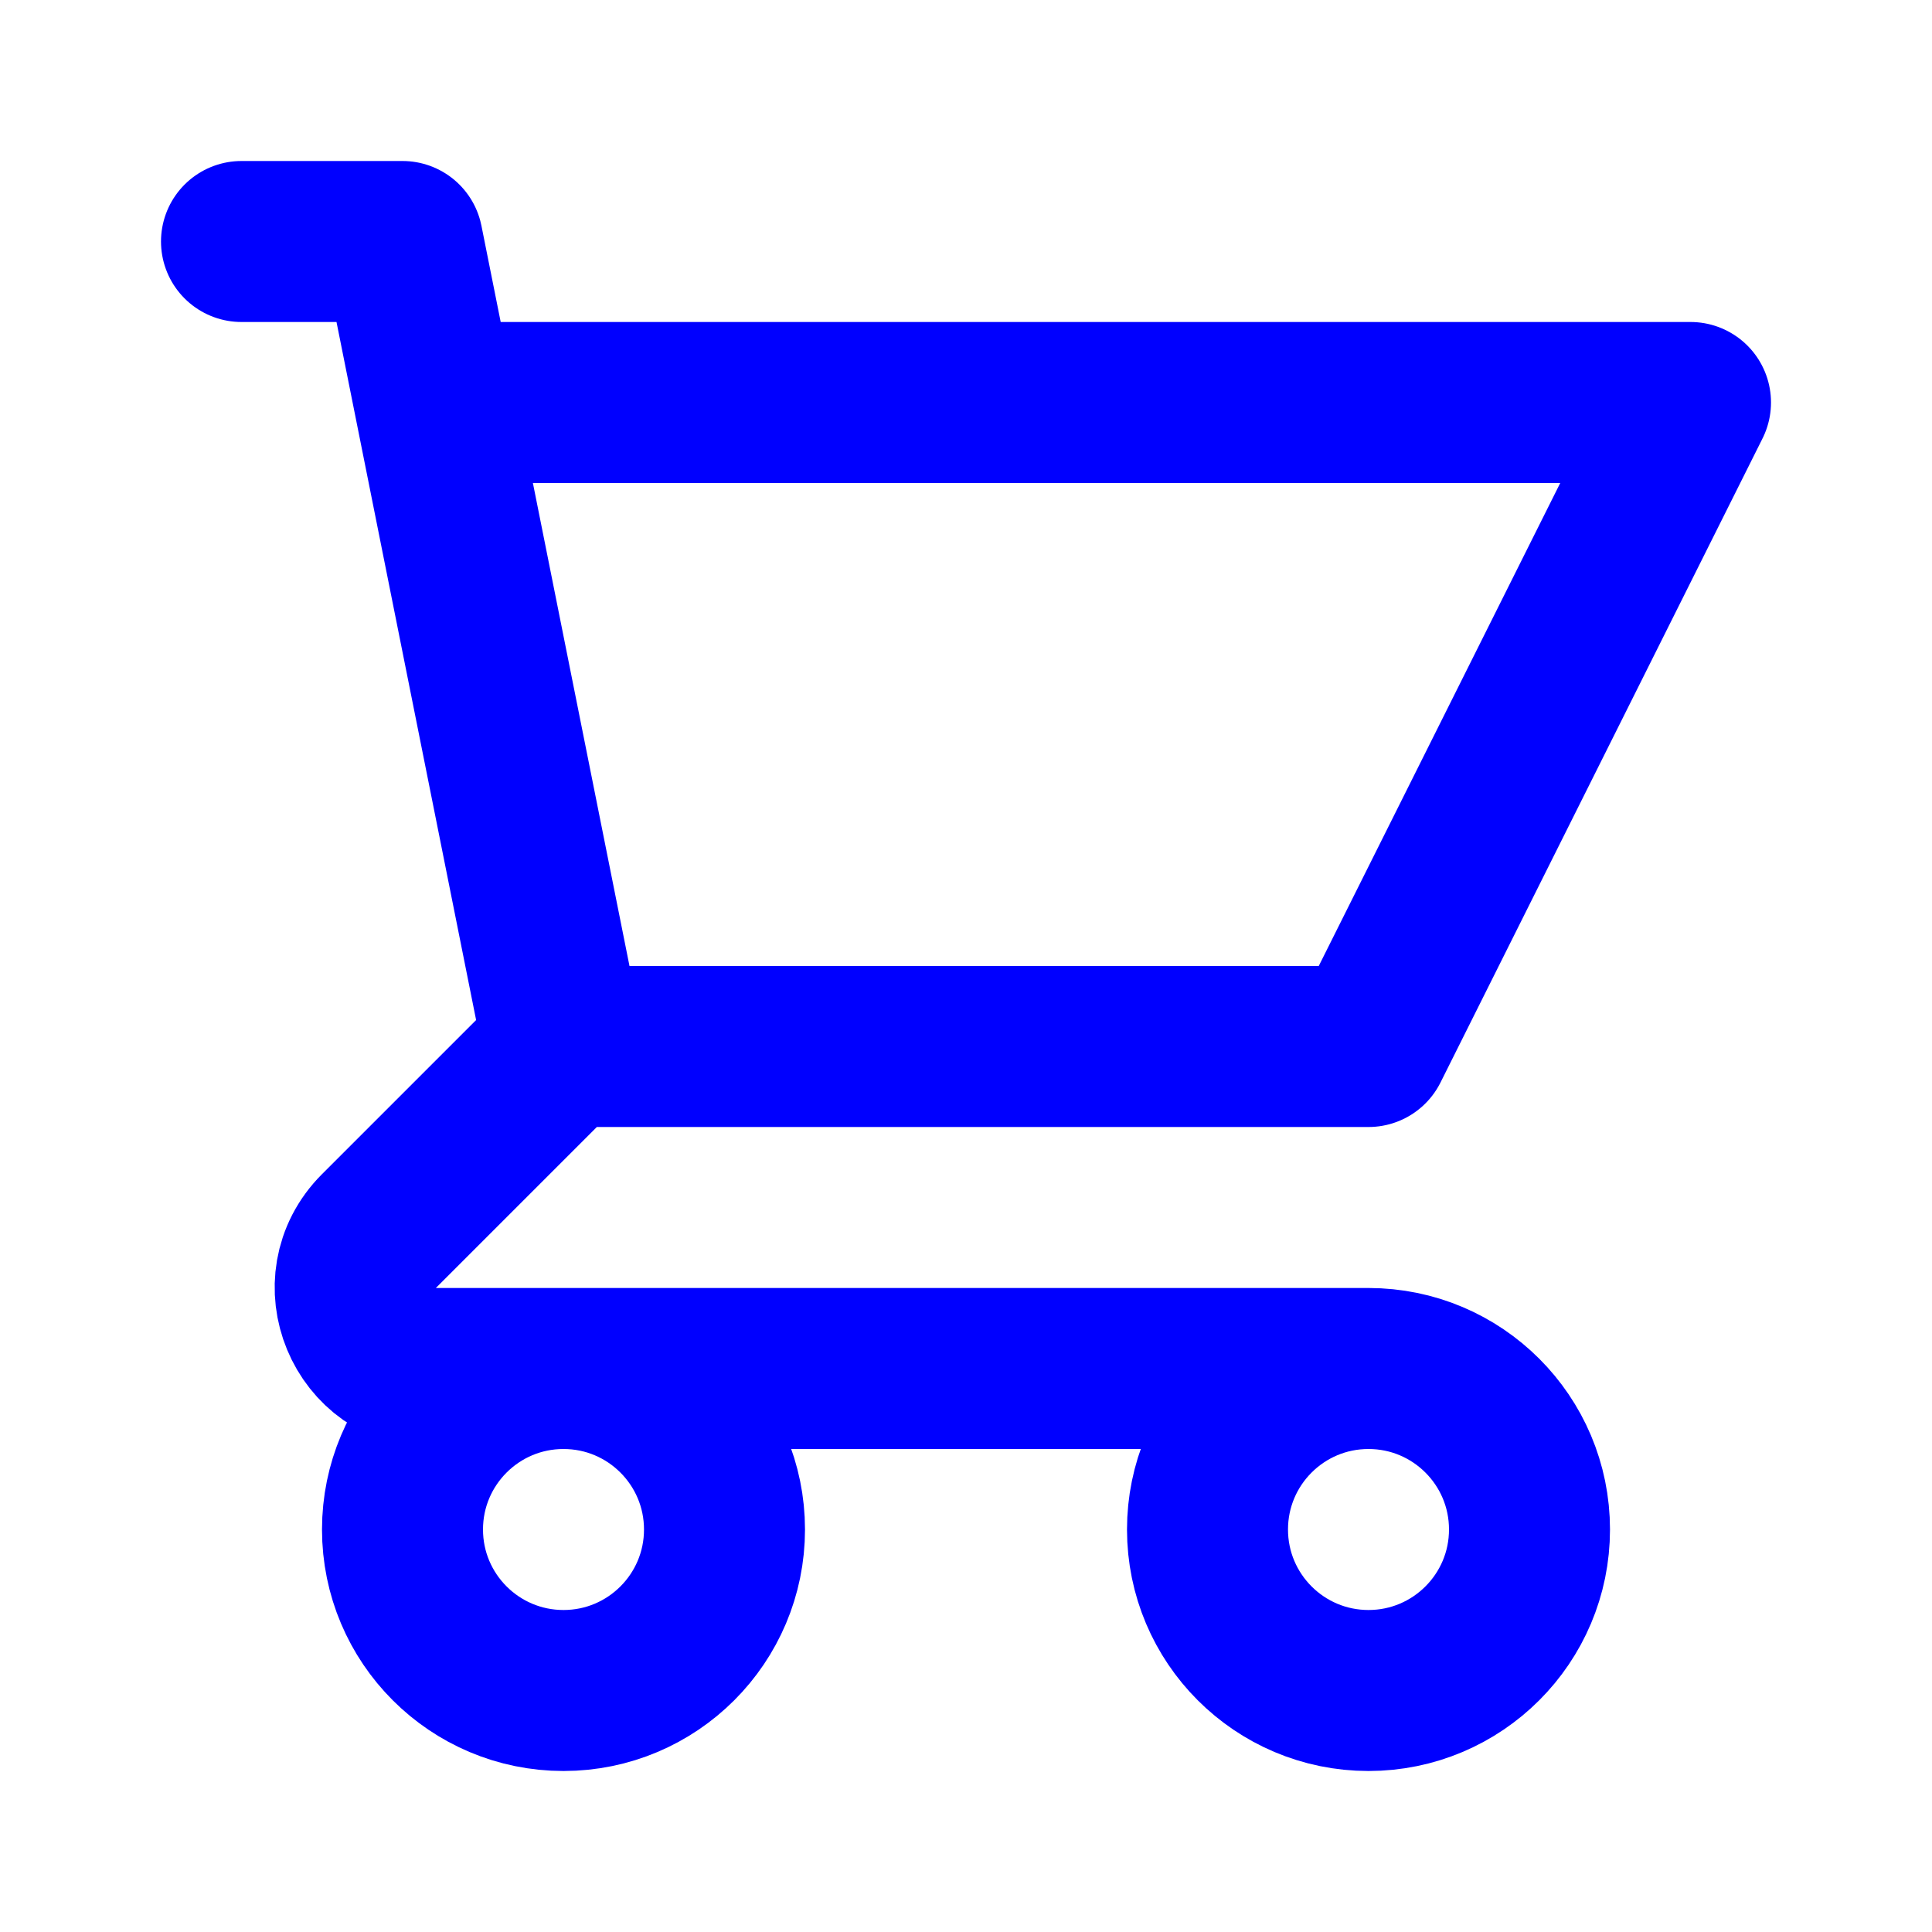
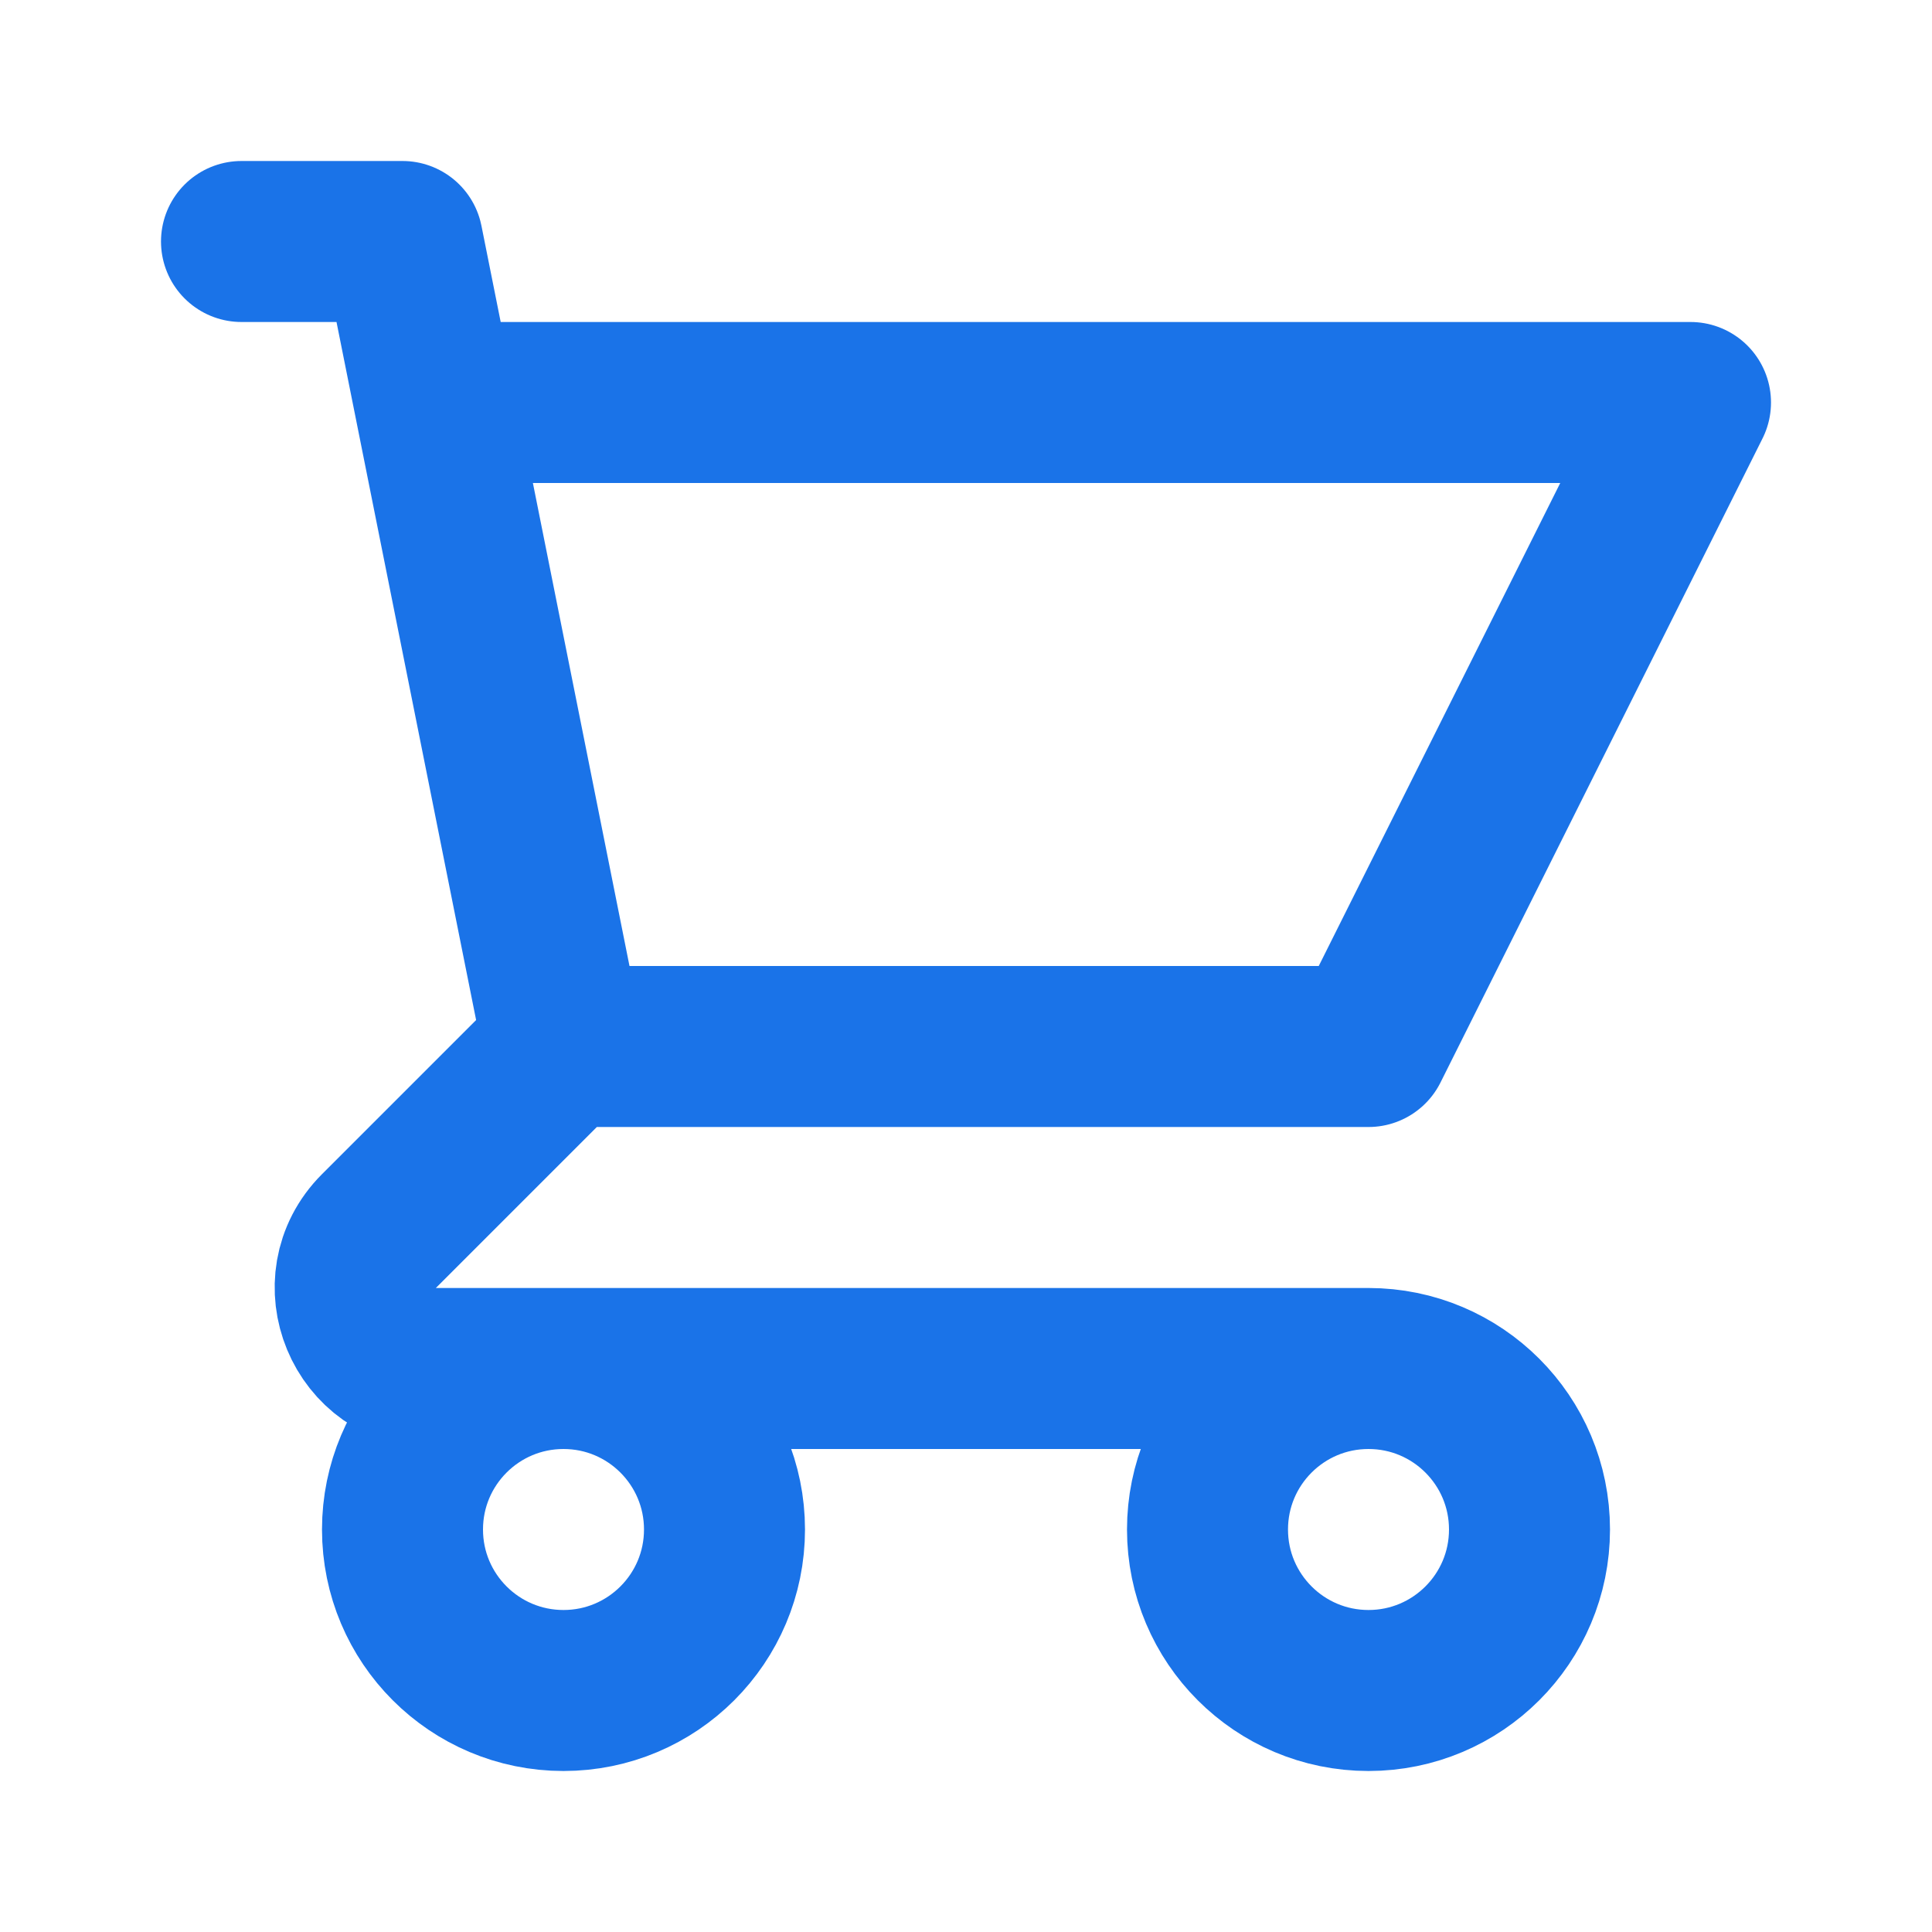
- <svg xmlns="http://www.w3.org/2000/svg" width="40px" class="w-6 h-6" fill="none" stroke="blue" viewBox="0 0 24 24">
+ <svg xmlns="http://www.w3.org/2000/svg" width="40px" class="w-6 h-6" fill="none" stroke="#1a73e8" viewBox="0 0 24 24">
  <path stroke-linecap="round" stroke-linejoin="round" stroke-width="2" d="M3 3h2l.4 2M7 13h10l4-8H5.4M7 13L5.4 5M7 13l-2.293 2.293c-.63.63-.184 1.707.707 1.707H17m0 0a2 2 0 100 4 2 2 0 000-4zm-8 2a2 2 0 11-4 0 2 2 0 014 0z" />
</svg>
